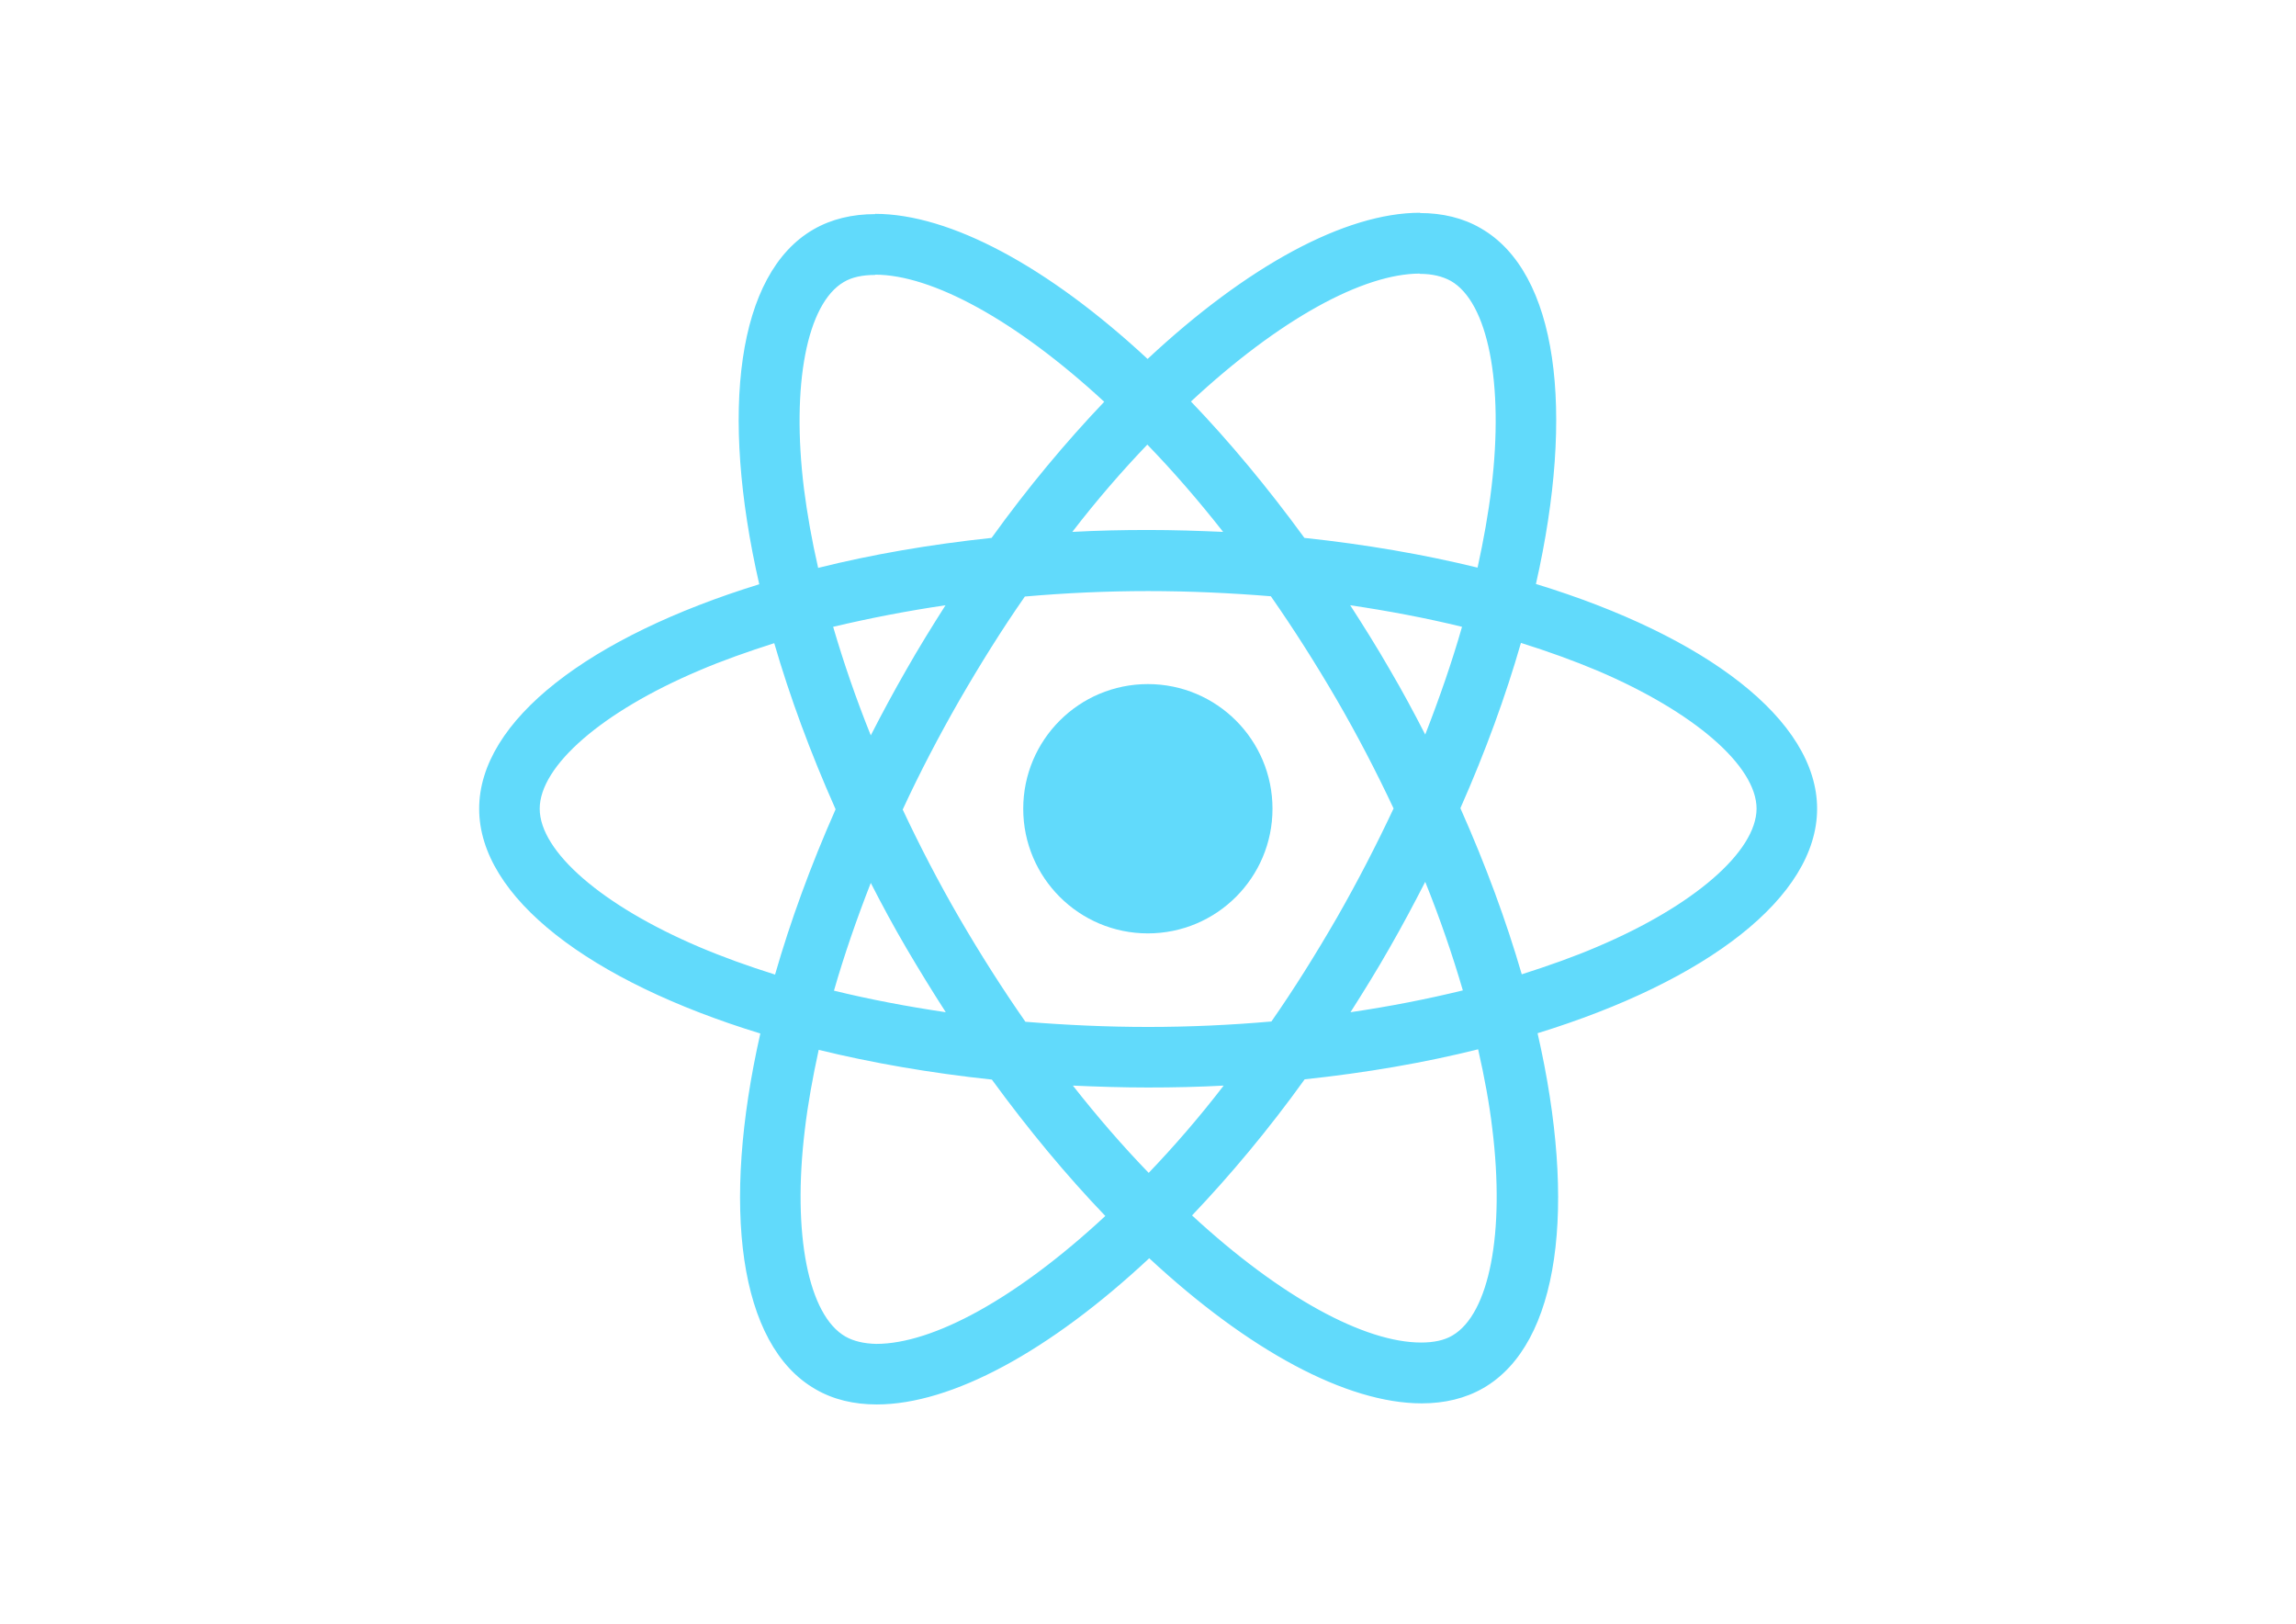
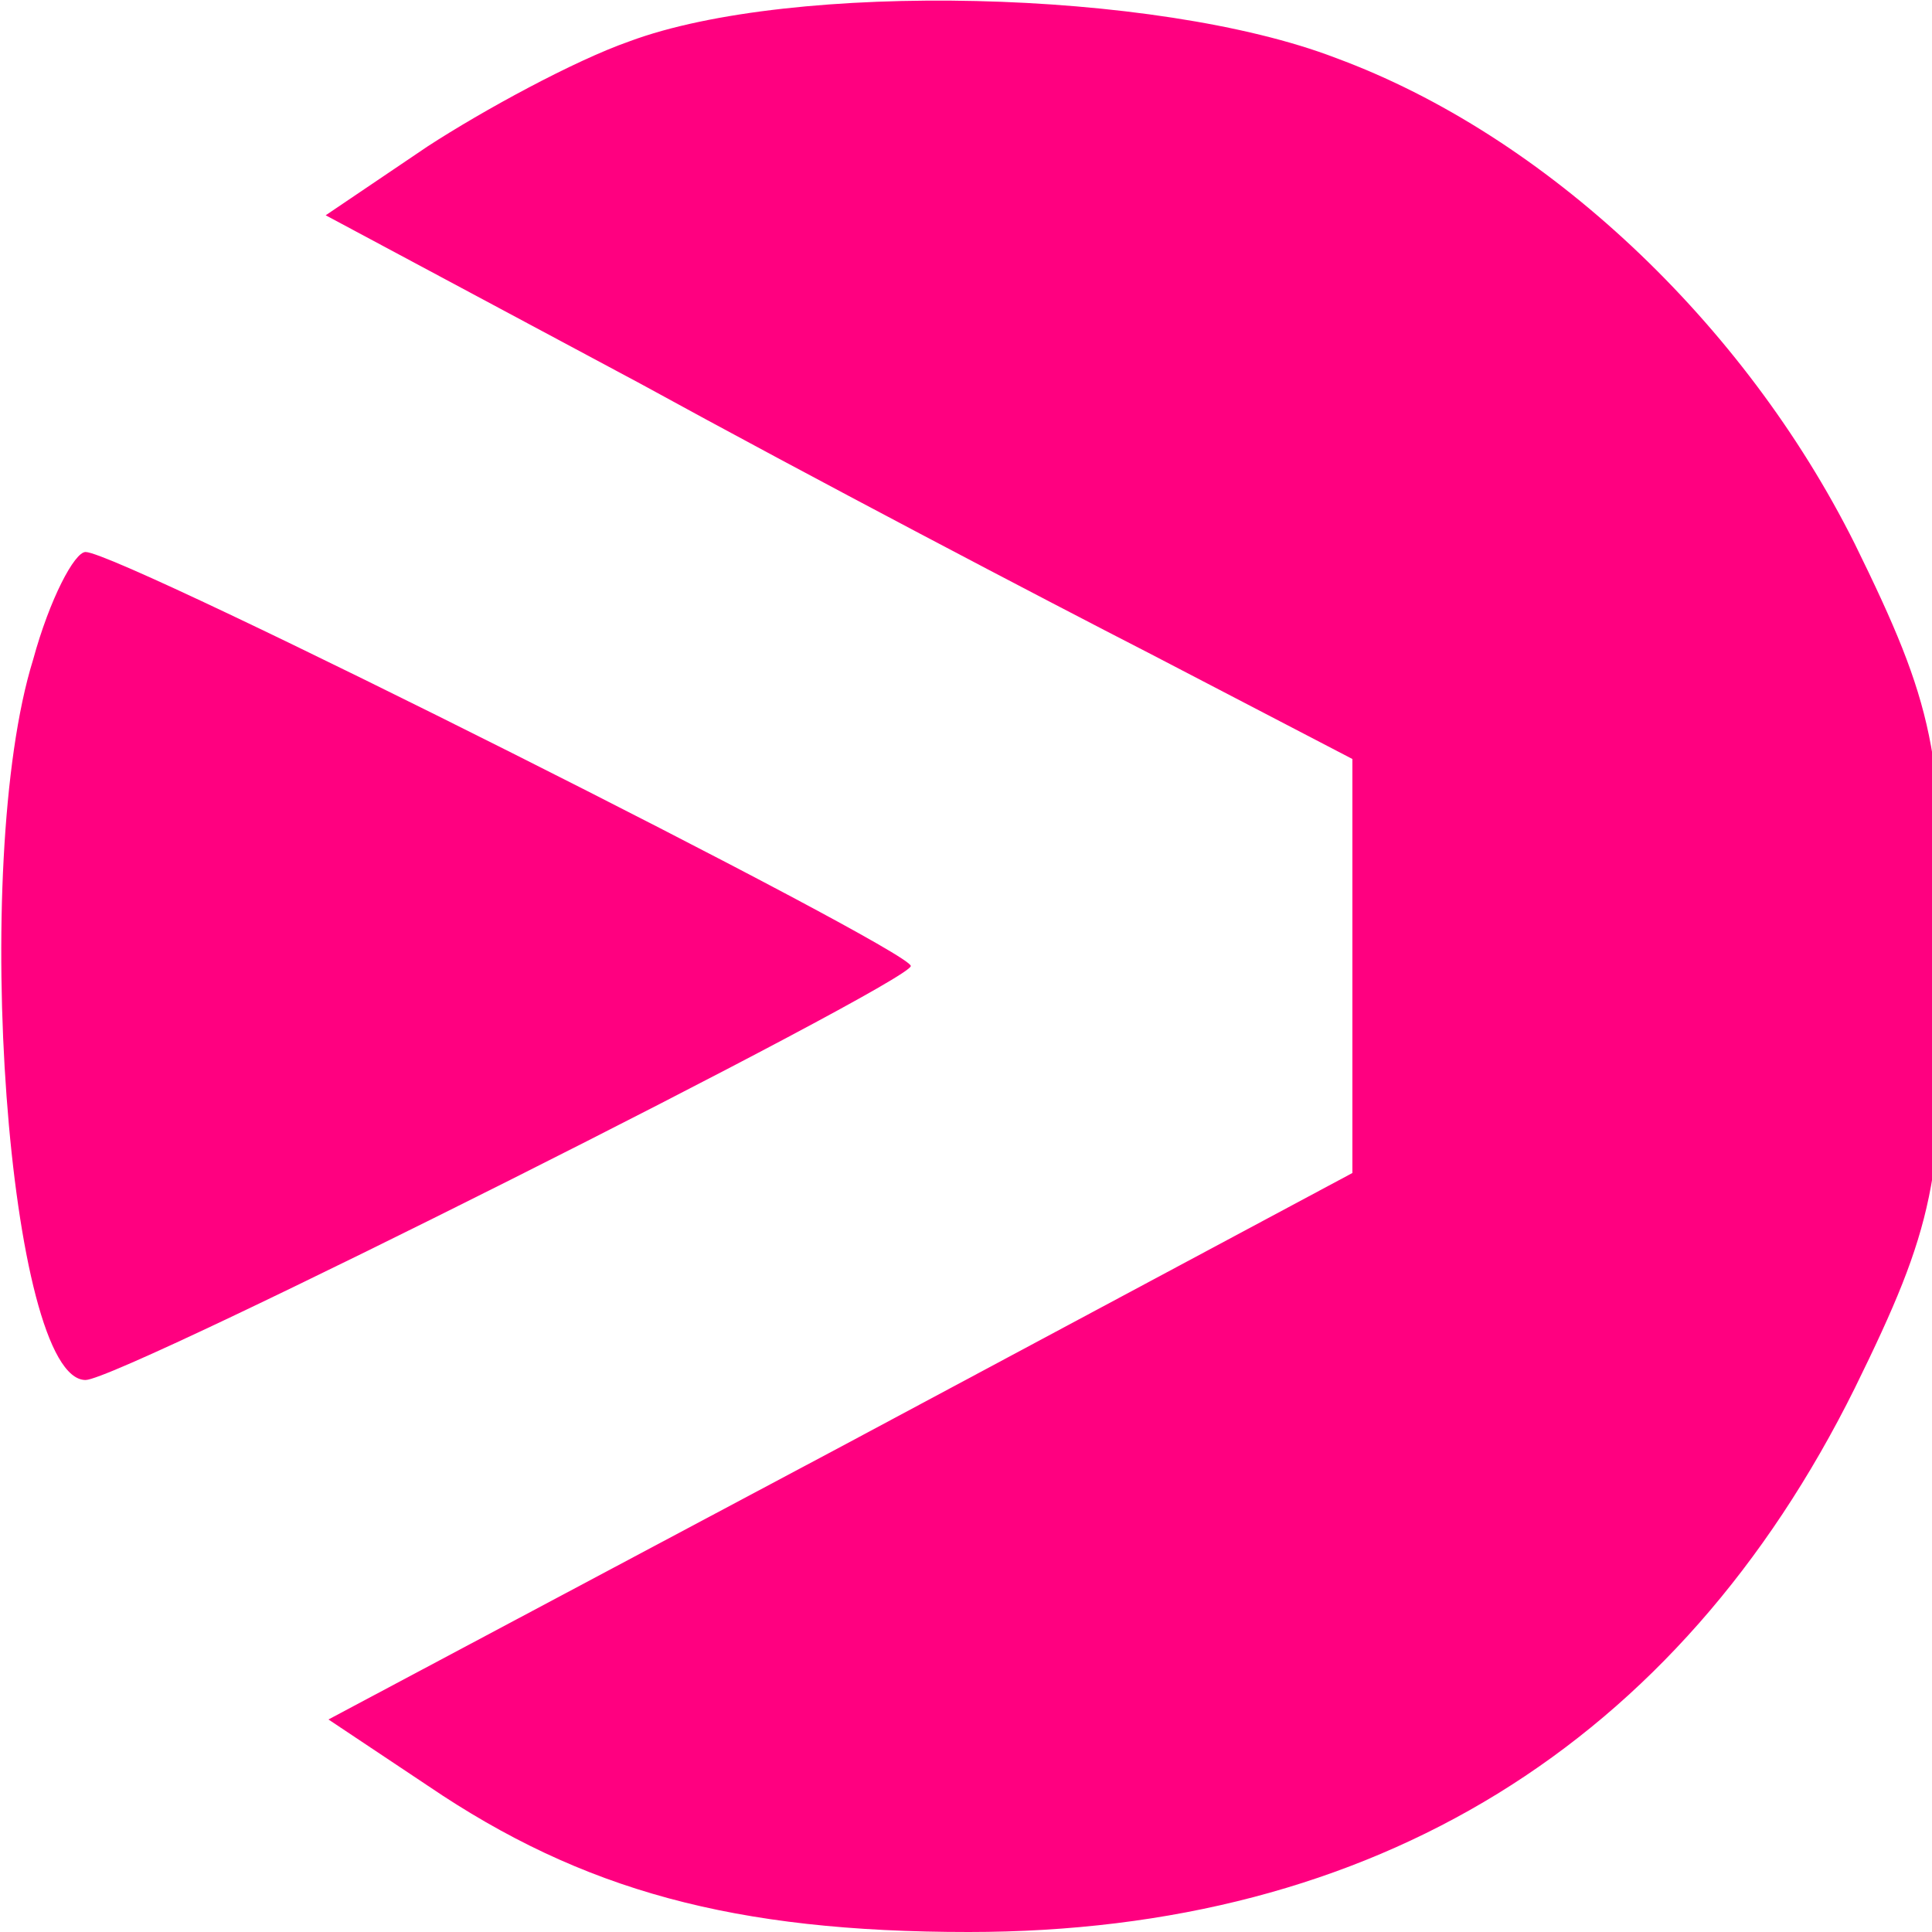
- <svg xmlns="http://www.w3.org/2000/svg" viewBox="0 0 841.9 595.3">
-   <g fill="#61DAFB">
-     <path d="M666.3 296.5c0-32.5-40.7-63.3-103.1-82.4 14.4-63.6 8-114.2-20.2-130.4-6.5-3.8-14.1-5.6-22.4-5.6v22.3c4.6 0 8.3.9 11.4 2.6 13.6 7.8 19.5 37.5 14.9 75.7-1.1 9.4-2.9 19.3-5.1 29.4-19.6-4.8-41-8.5-63.5-10.9-13.5-18.5-27.5-35.3-41.6-50 32.6-30.3 63.2-46.9 84-46.9V78c-27.5 0-63.5 19.6-99.9 53.6-36.4-33.8-72.4-53.2-99.9-53.2v22.3c20.7 0 51.4 16.5 84 46.6-14 14.7-28 31.4-41.3 49.9-22.6 2.4-44 6.1-63.6 11-2.3-10-4-19.7-5.2-29-4.7-38.2 1.1-67.9 14.6-75.8 3-1.8 6.9-2.6 11.5-2.6V78.5c-8.4 0-16 1.8-22.6 5.6-28.1 16.2-34.4 66.7-19.9 130.1-62.2 19.2-102.7 49.9-102.7 82.3 0 32.5 40.7 63.3 103.1 82.4-14.4 63.6-8 114.2 20.2 130.4 6.5 3.8 14.1 5.6 22.5 5.6 27.5 0 63.5-19.6 99.9-53.6 36.4 33.8 72.4 53.2 99.9 53.2 8.4 0 16-1.8 22.6-5.6 28.1-16.2 34.4-66.7 19.9-130.1 62-19.1 102.5-49.9 102.5-82.3zm-130.2-66.7c-3.7 12.9-8.3 26.2-13.5 39.5-4.1-8-8.4-16-13.1-24-4.6-8-9.5-15.8-14.4-23.4 14.2 2.1 27.9 4.7 41 7.9zm-45.8 106.5c-7.8 13.5-15.8 26.3-24.1 38.2-14.9 1.3-30 2-45.2 2-15.1 0-30.2-.7-45-1.9-8.3-11.9-16.4-24.6-24.2-38-7.6-13.1-14.5-26.4-20.8-39.8 6.2-13.4 13.2-26.8 20.7-39.9 7.8-13.5 15.8-26.3 24.1-38.2 14.9-1.3 30-2 45.2-2 15.1 0 30.2.7 45 1.9 8.3 11.9 16.4 24.6 24.2 38 7.6 13.1 14.5 26.4 20.8 39.8-6.3 13.4-13.2 26.8-20.7 39.9zm32.3-13c5.4 13.4 10 26.8 13.8 39.8-13.1 3.2-26.9 5.9-41.2 8 4.9-7.7 9.8-15.6 14.4-23.7 4.6-8 8.9-16.1 13-24.1zM421.2 430c-9.3-9.6-18.6-20.3-27.8-32 9 .4 18.2.7 27.5.7 9.4 0 18.7-.2 27.8-.7-9 11.7-18.3 22.4-27.5 32zm-74.4-58.9c-14.2-2.1-27.9-4.7-41-7.9 3.7-12.9 8.3-26.2 13.5-39.5 4.1 8 8.4 16 13.1 24 4.7 8 9.5 15.8 14.4 23.4zM420.7 163c9.3 9.6 18.6 20.3 27.8 32-9-.4-18.2-.7-27.5-.7-9.4 0-18.7.2-27.8.7 9-11.7 18.3-22.4 27.5-32zm-74 58.9c-4.9 7.7-9.8 15.6-14.4 23.7-4.6 8-8.9 16-13 24-5.4-13.4-10-26.8-13.8-39.8 13.1-3.1 26.9-5.8 41.2-7.9zm-90.5 125.2c-35.4-15.1-58.3-34.9-58.3-50.6 0-15.7 22.9-35.6 58.3-50.6 8.6-3.7 18-7 27.7-10.1 5.7 19.6 13.2 40 22.5 60.9-9.2 20.8-16.6 41.1-22.2 60.6-9.9-3.1-19.3-6.5-28-10.2zM310 490c-13.6-7.8-19.5-37.5-14.9-75.7 1.1-9.4 2.9-19.3 5.1-29.4 19.6 4.8 41 8.5 63.5 10.9 13.5 18.5 27.5 35.3 41.6 50-32.6 30.3-63.2 46.9-84 46.9-4.5-.1-8.3-1-11.3-2.7zm237.2-76.2c4.7 38.2-1.1 67.9-14.6 75.8-3 1.8-6.9 2.6-11.5 2.6-20.7 0-51.4-16.5-84-46.6 14-14.7 28-31.4 41.3-49.9 22.6-2.4 44-6.1 63.6-11 2.3 10.1 4.1 19.8 5.2 29.1zm38.5-66.7c-8.6 3.7-18 7-27.7 10.1-5.7-19.6-13.2-40-22.5-60.9 9.2-20.8 16.6-41.1 22.2-60.6 9.9 3.1 19.3 6.5 28.1 10.2 35.4 15.1 58.3 34.9 58.3 50.6-.1 15.7-23 35.6-58.4 50.6zM320.8 78.4z" />
-     <circle cx="420.9" cy="296.5" r="45.7" />
-     <path d="M520.5 78.1z" />
+ <svg xmlns="http://www.w3.org/2000/svg" version="1.0" width="70pt" height="70pt" viewBox="0 0 70 70" preserveAspectRatio="xMidYMid meet">
+   <g transform="translate(0,70) scale(0.1,-0.1)" fill="#ff0080" stroke="none">
+     <path class="a" d="M228 685 c-20 -7 -53 -25 -73 -38 l-37 -25 114 -61 c62 -34 146 -78 185 -98 l73 -38 0 -75 0 -75 -185 -99 -186 -99 36 -24 c56 -38 111 -53 196 -53 147 0 257 68 321 197 29 59 32 75 32 153 0 78 -3 94 -32 153 -40 80 -112 148 -188 176 -65 25 -197 28 -256 6z" />
+     <path class="b" d="M12 461 c-23 -74 -9 -261 19 -261 13 0 299 144 299 150 0 6 -286 150 -299 150 -4 0 -13 -17 -19 -39z" />
  </g>
</svg>
